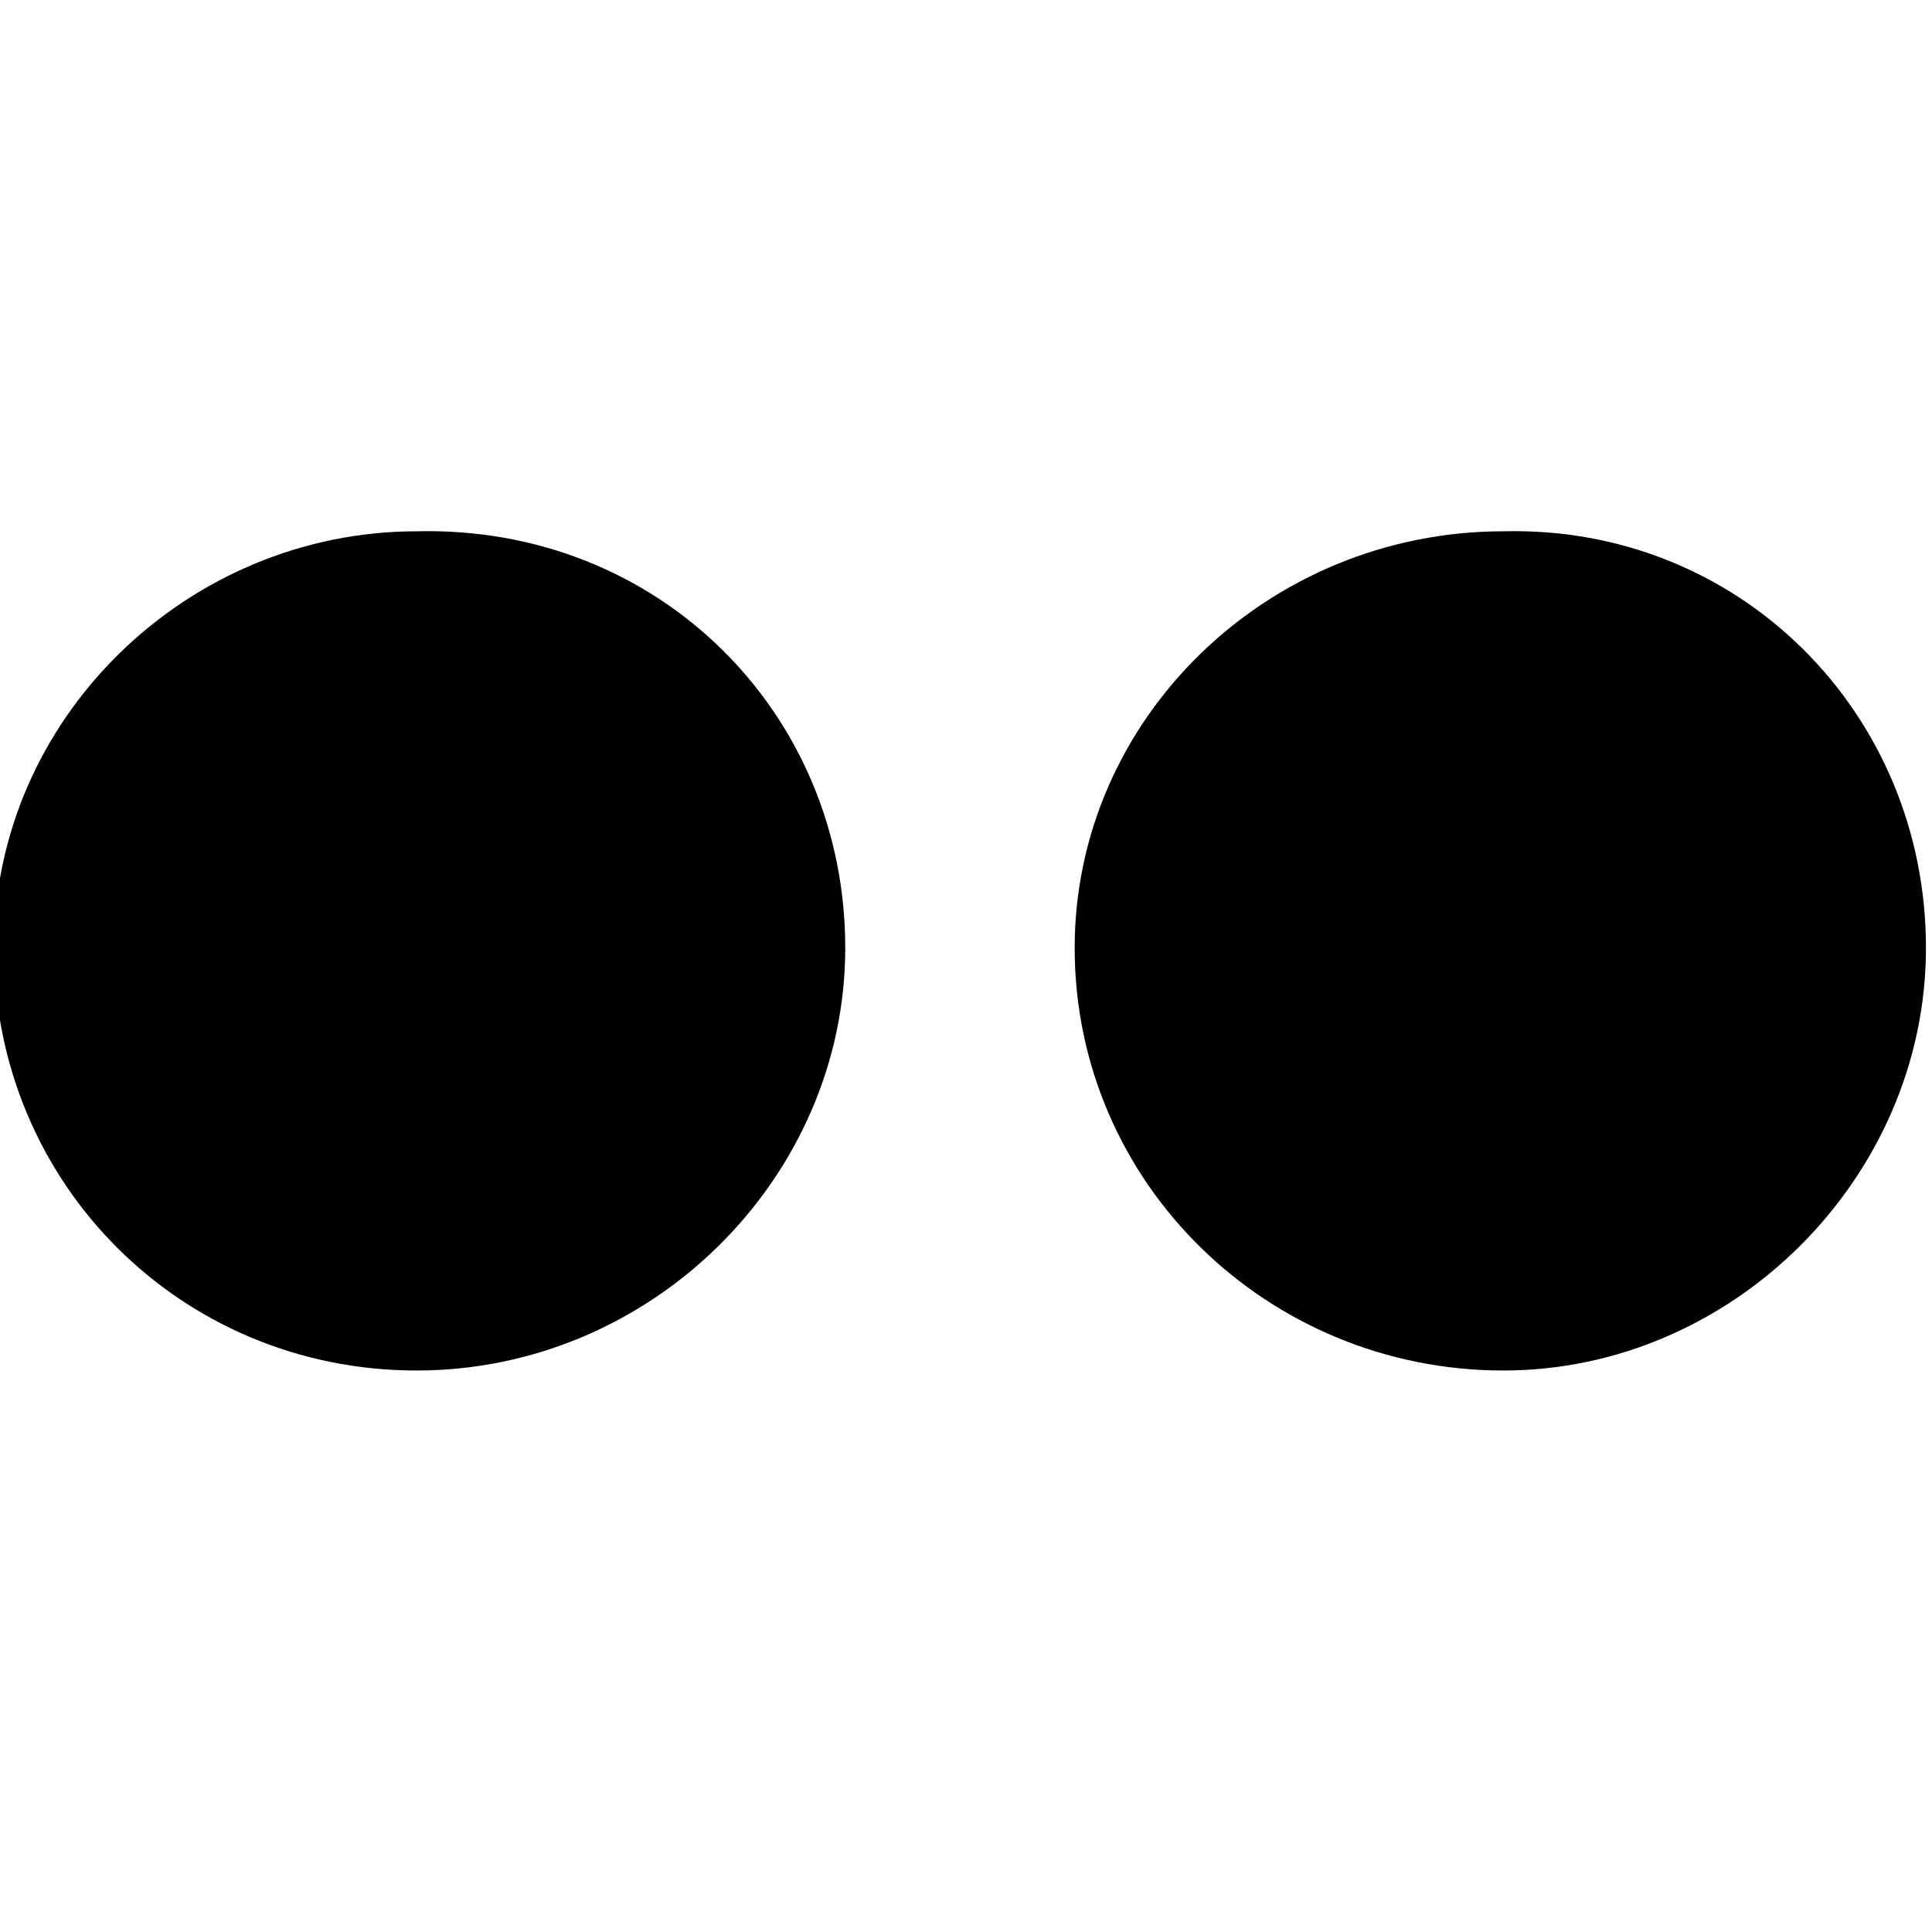
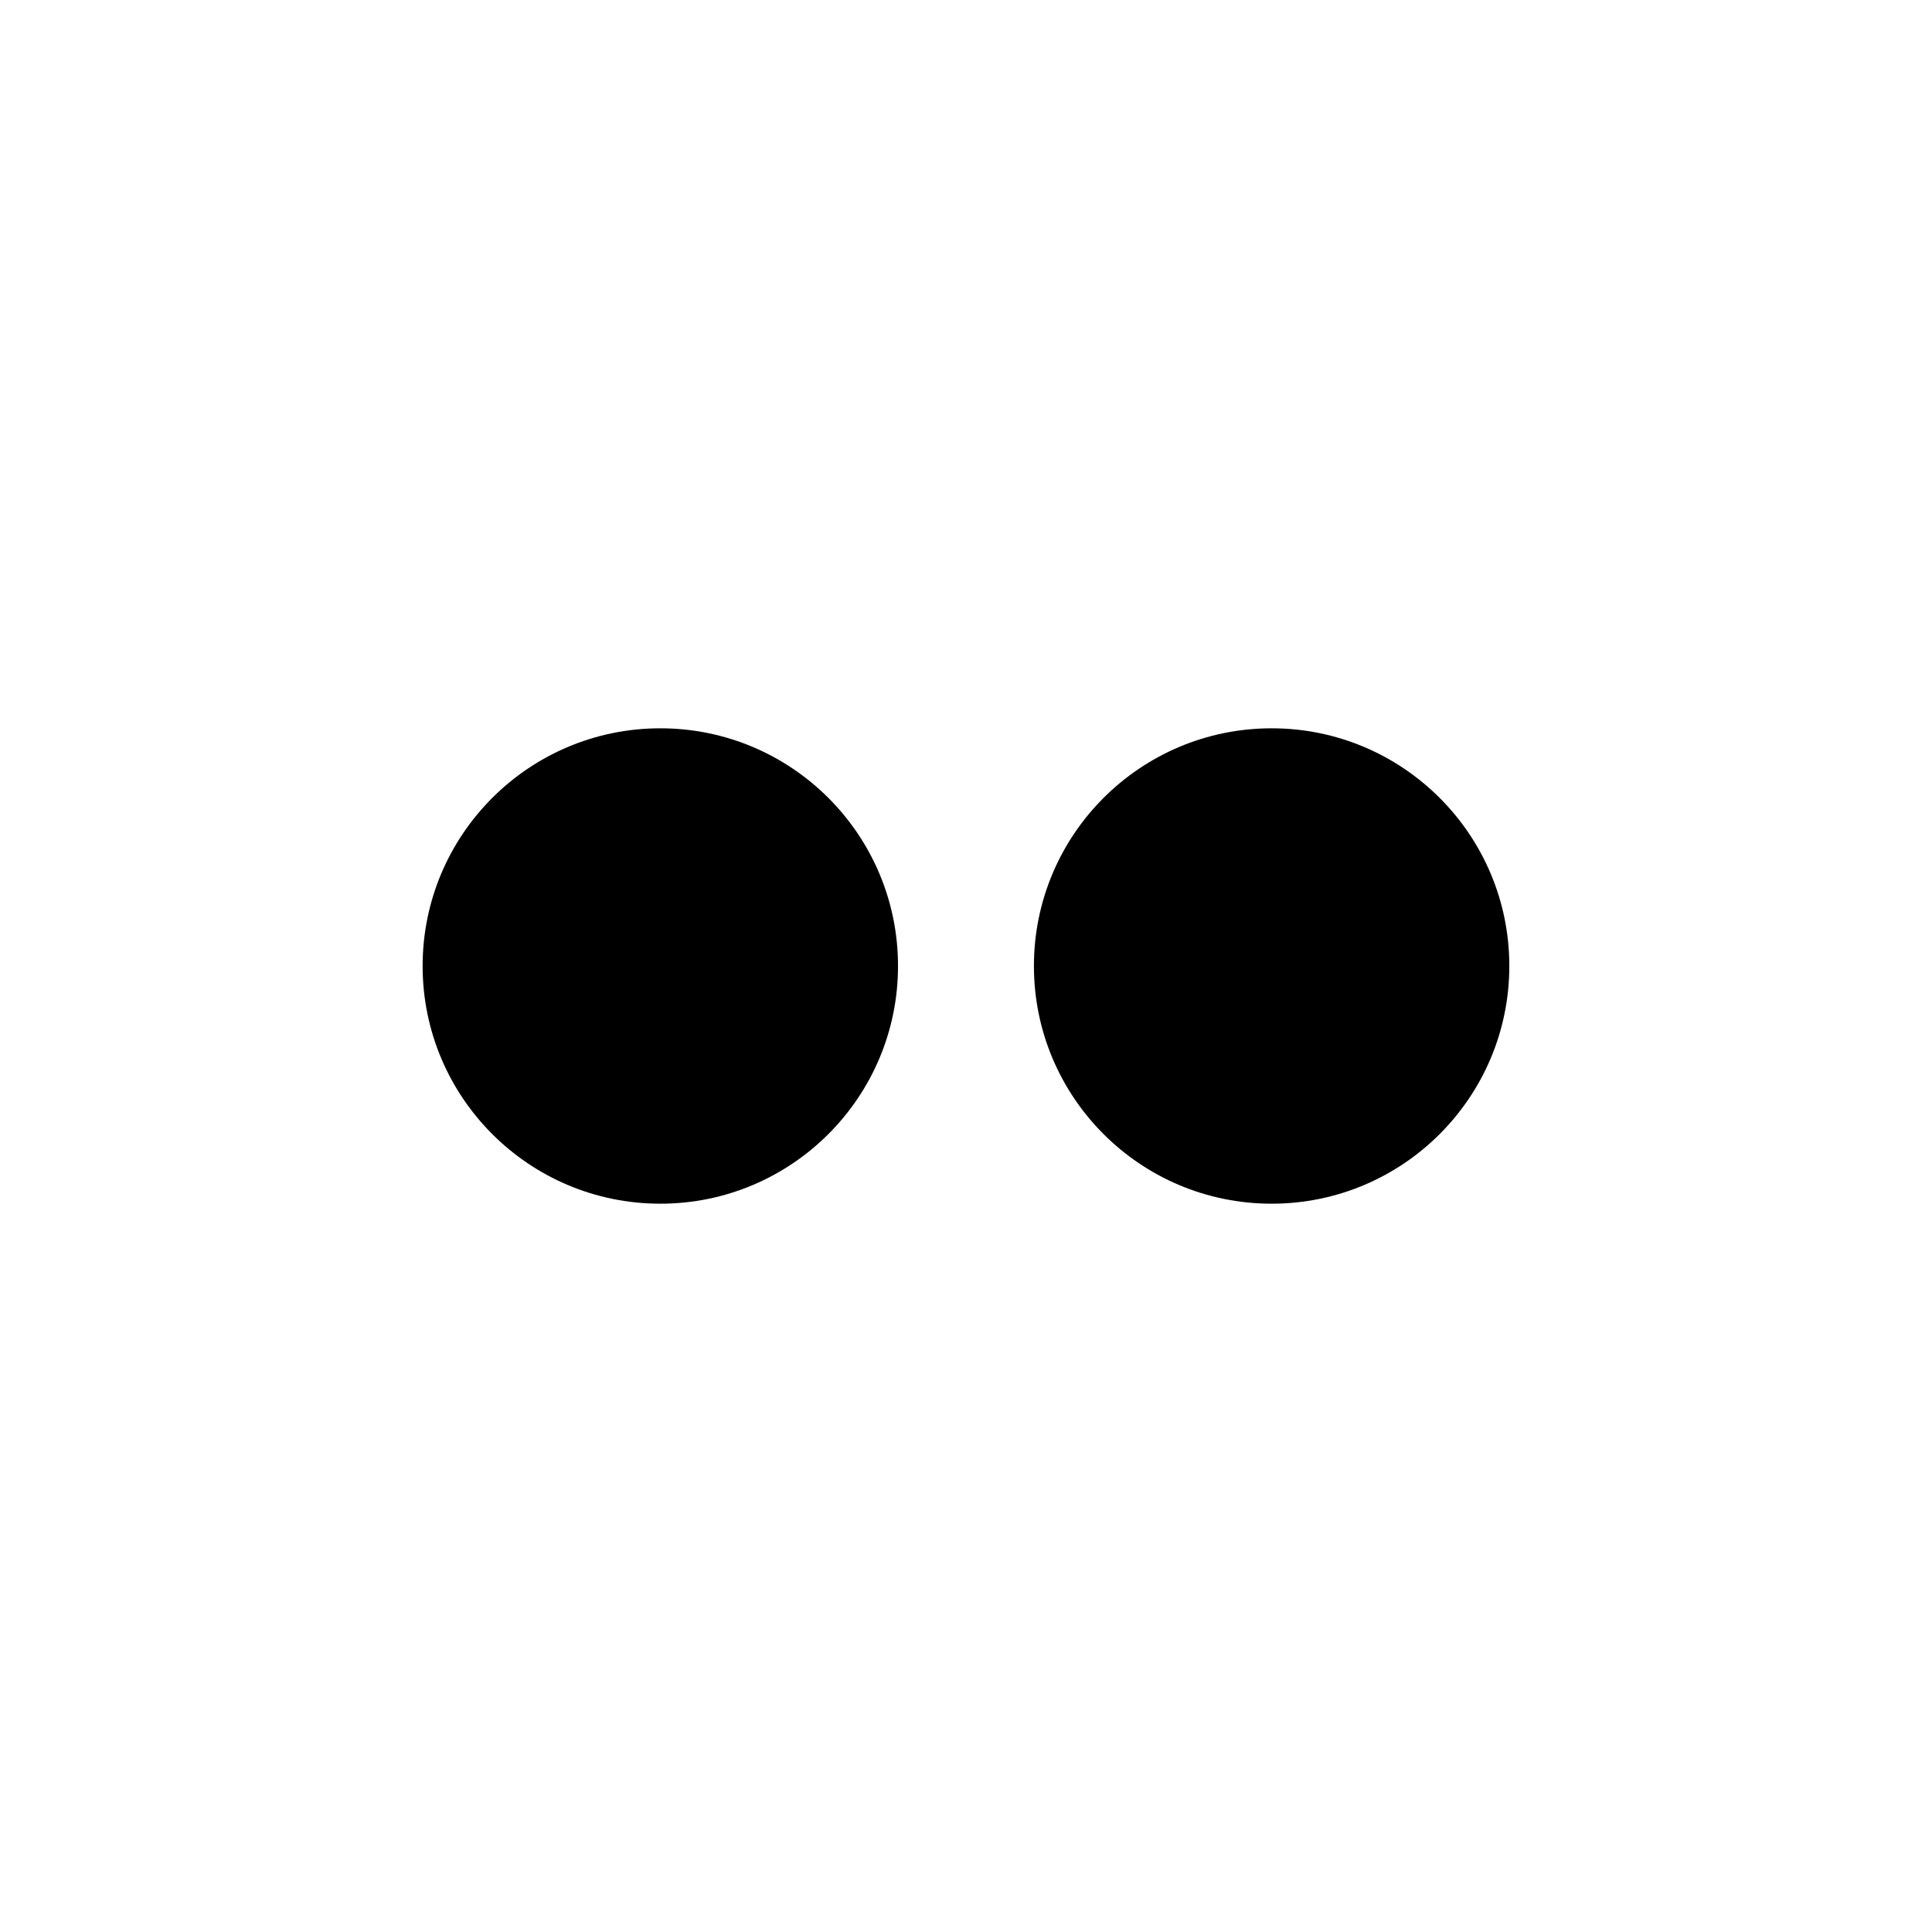
- <svg xmlns="http://www.w3.org/2000/svg" viewBox="7.5 -5.5 32 32">
-   <path d="M39.4 10.2c0 3.8-3.2 7-7 7-3.9 0-7.1-3.1-7.1-7 0-3.8 3.2-6.9 7.1-6.9 3.9-.1 7 3 7 6.9m-17.9 0c0 3.8-3.2 7-7.1 7-3.9 0-7-3.1-7-7 0-3.8 3.2-6.9 7-6.9 4-.1 7.1 3 7.1 6.9" />
+ <svg xmlns="http://www.w3.org/2000/svg" viewBox="0 0 32 32">
+   <path d="M7 16a3.937 3.937 0 1 0 7.874 0A3.937 3.937 0 0 0 7 16zm10.125 0a3.937 3.937 0 1 0 7.874 0 3.937 3.937 0 0 0-7.874 0z" />
</svg>
